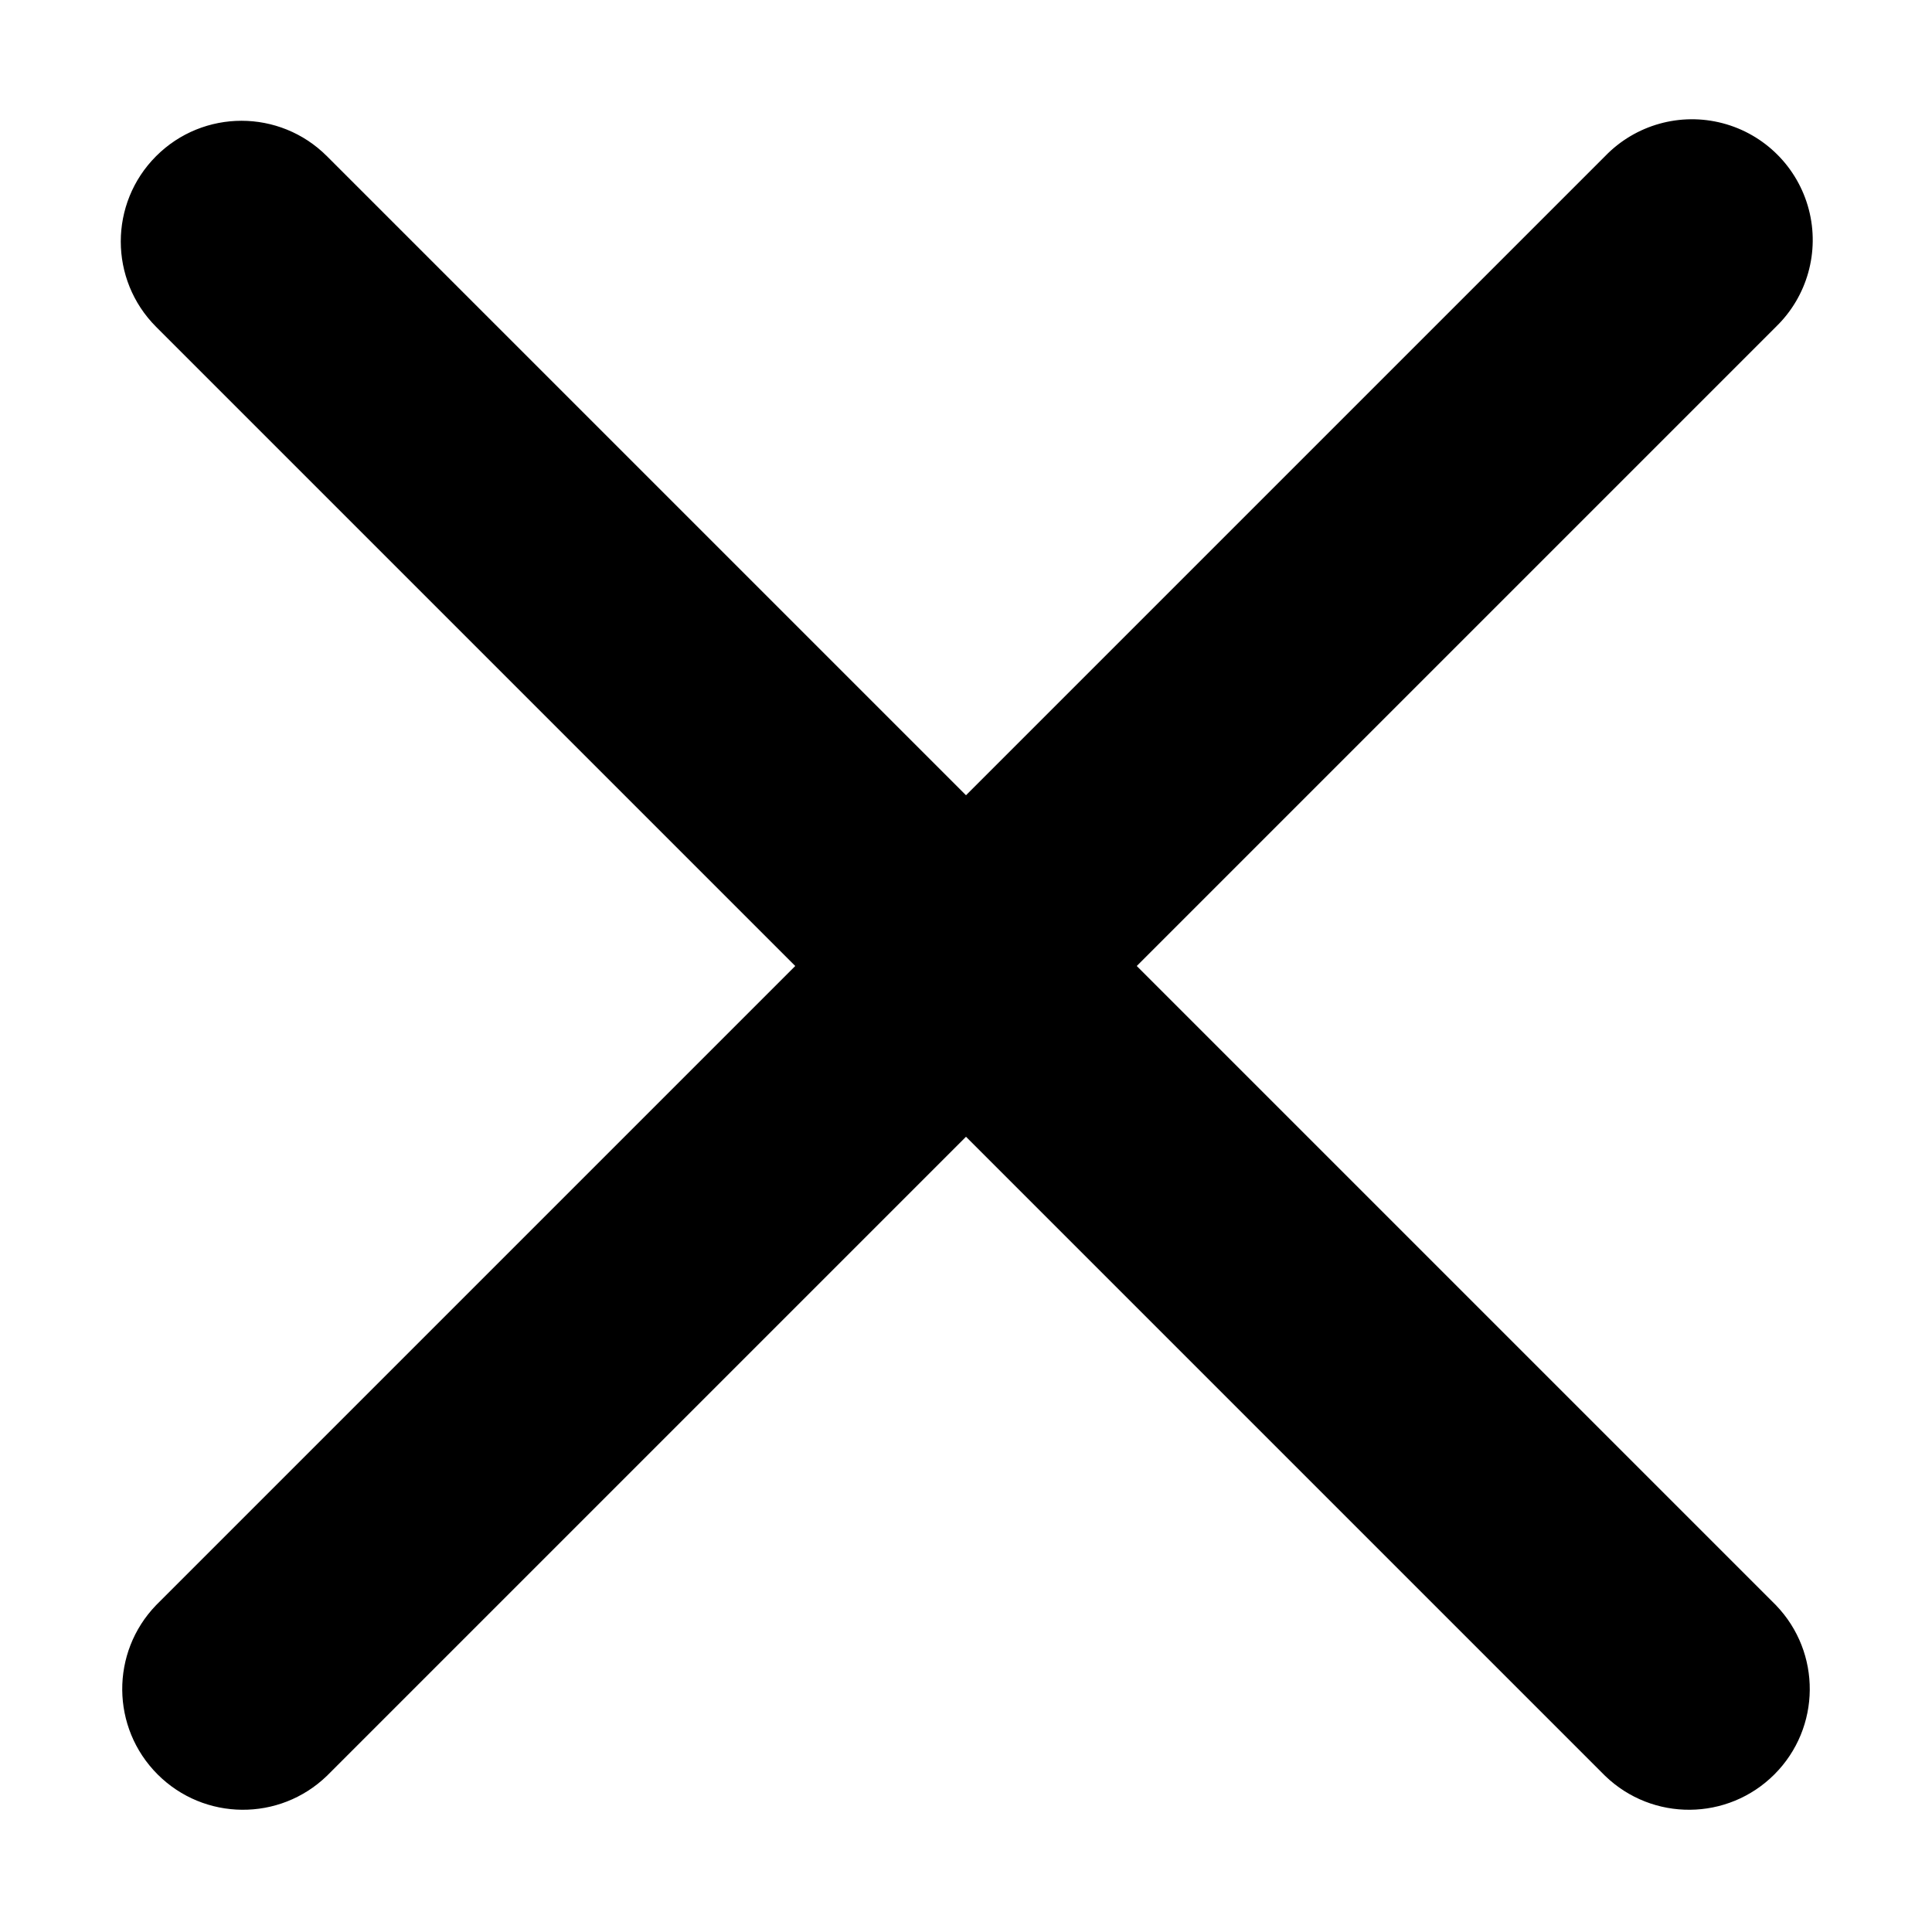
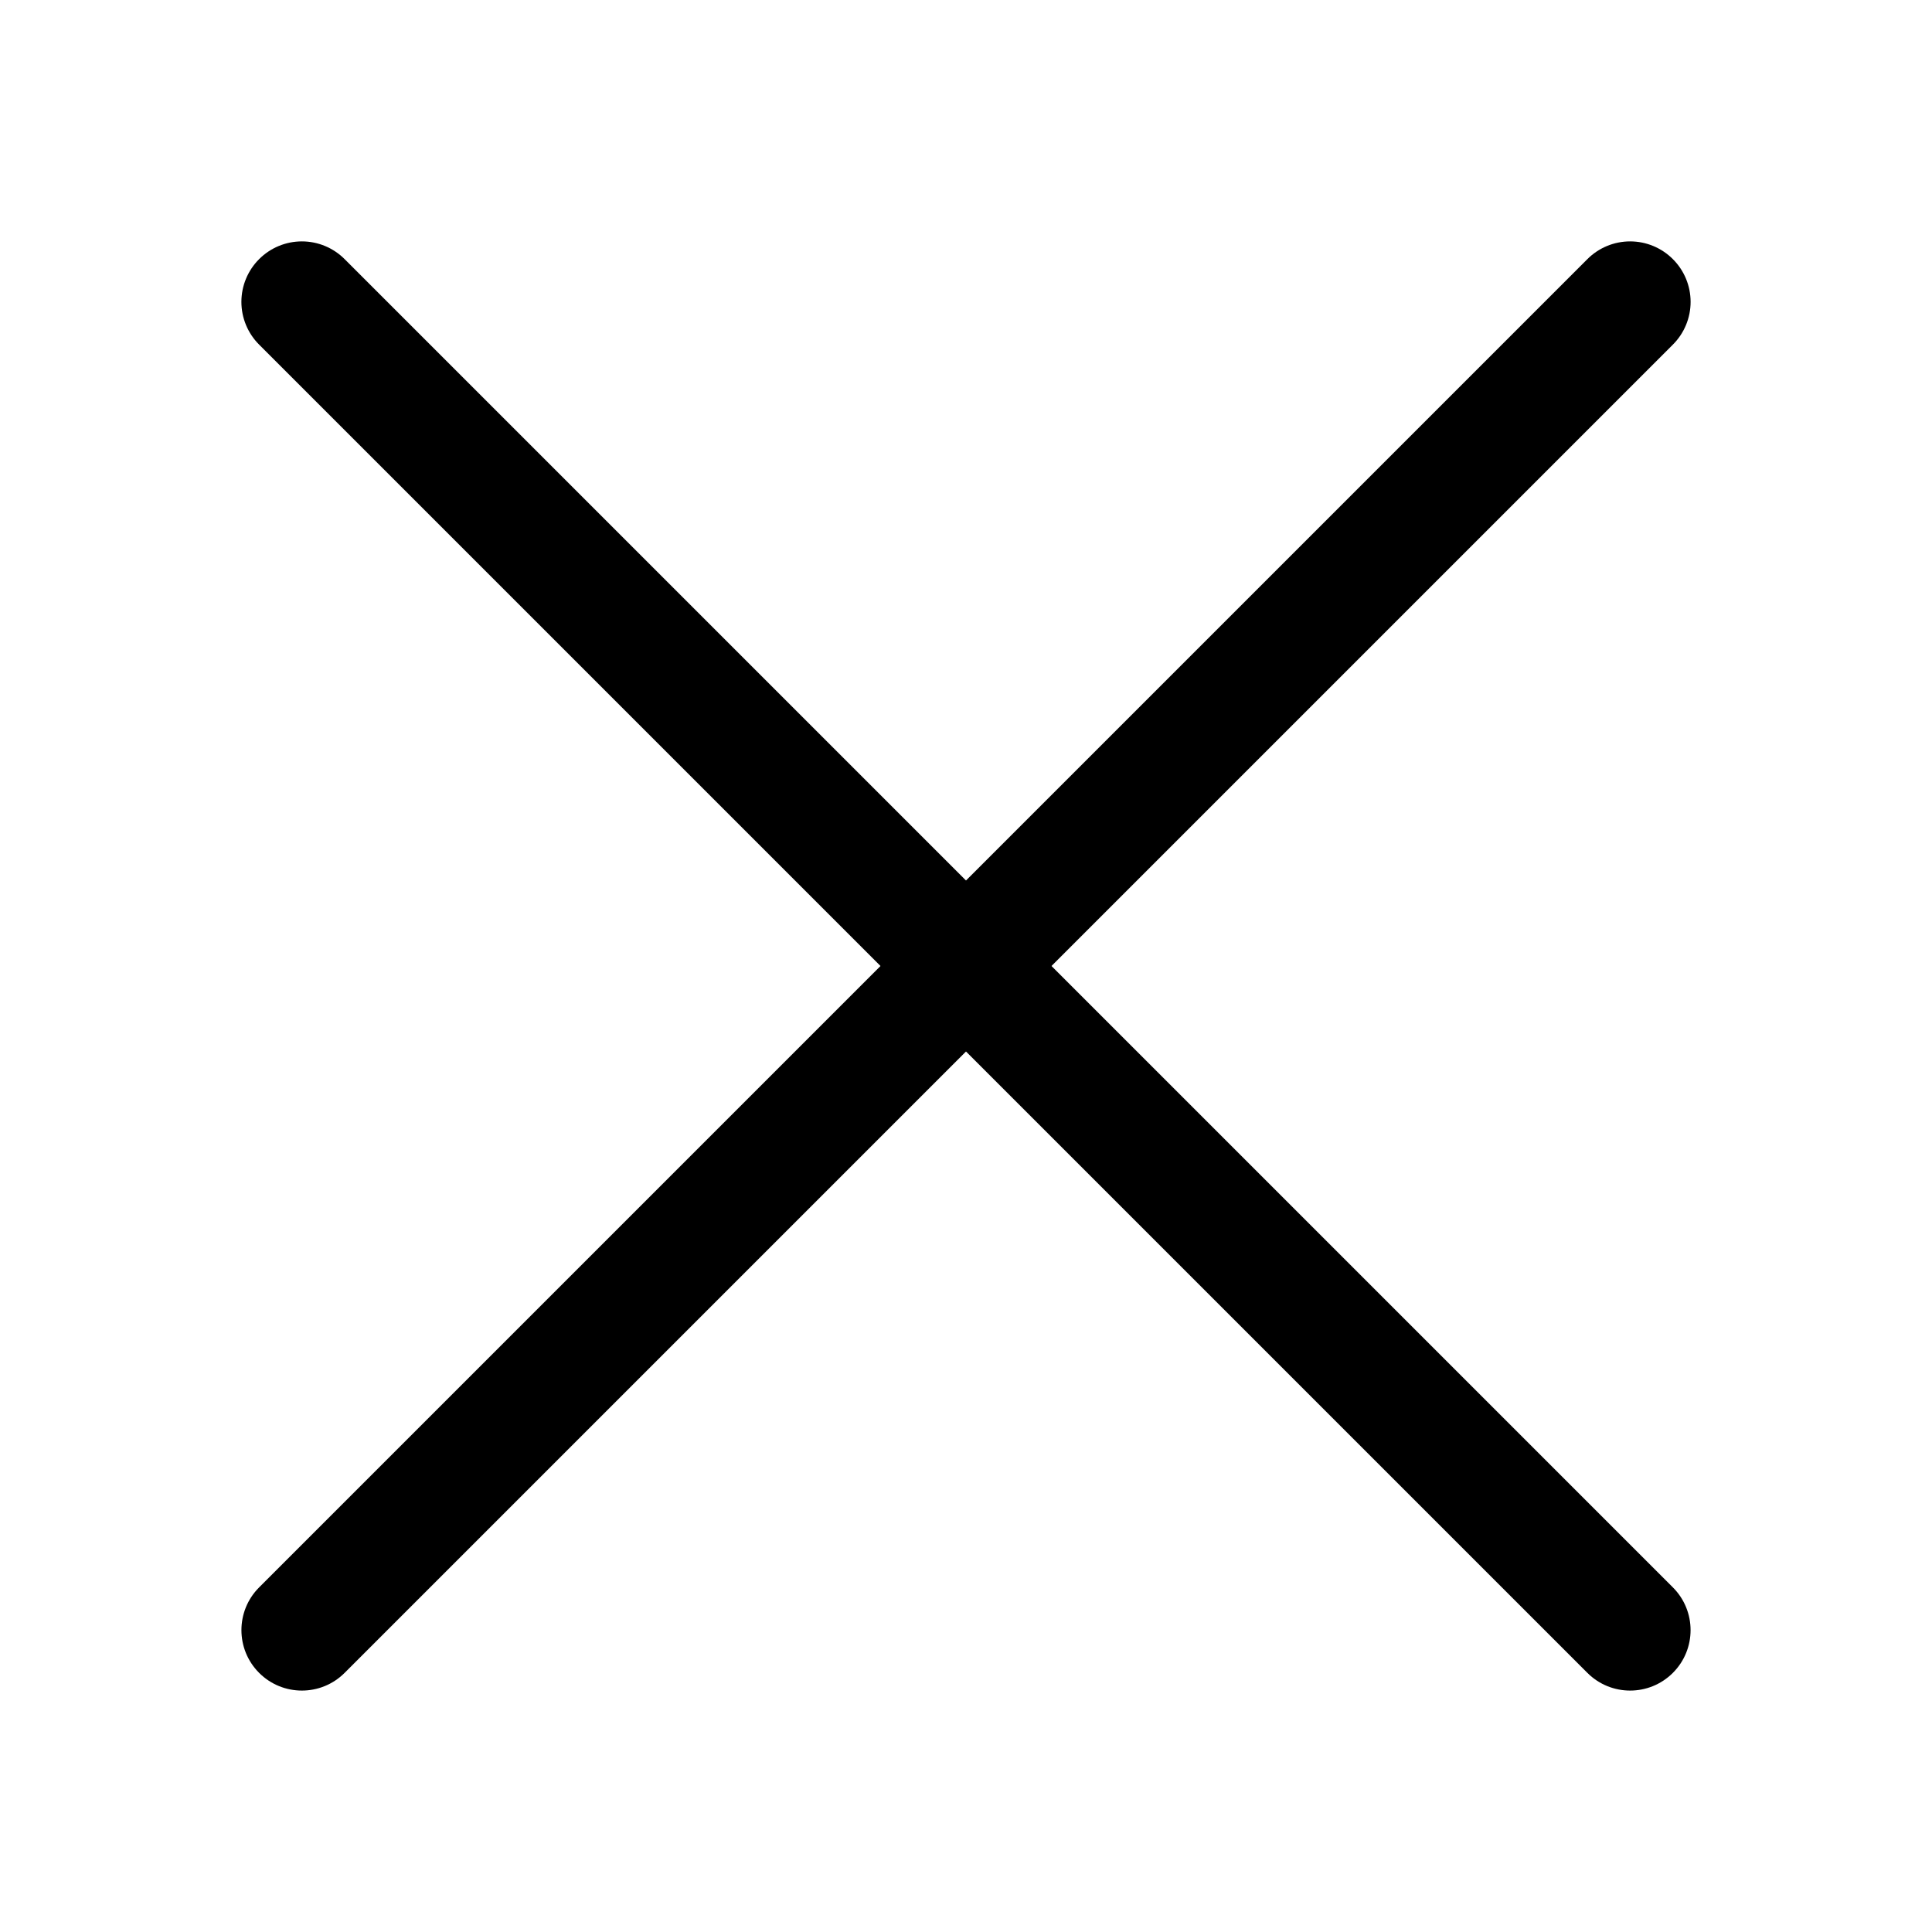
<svg xmlns="http://www.w3.org/2000/svg" width="16" height="16" fill="currentColor" class="bi bi-x-lg" viewBox="0 0 16 16">
-   <path d="M1.293 1.293a1 1 0 0 1 1.414 0L8 6.586l5.293-5.293a1 1 0 1 1 1.414 1.414L9.414 8l5.293 5.293a1 1 0 0 1-1.414 1.414L8 9.414l-5.293 5.293a1 1 0 0 1-1.414-1.414L6.586 8 1.293 2.707a1 1 0 0 1 0-1.414z" />
+   <path fill-rule="evenodd" d="M13.854 2.146a.5.5 0 0 1 0 .708l-11 11a.5.5 0 0 1-.708-.708l11-11a.5.5 0 0 1 .708 0Z" />
+   <path fill-rule="evenodd" d="M2.146 2.146a.5.5 0 0 0 0 .708l11 11a.5.5 0 0 0 .708-.708l-11-11a.5.5 0 0 0-.708 0Z" />
</svg>
